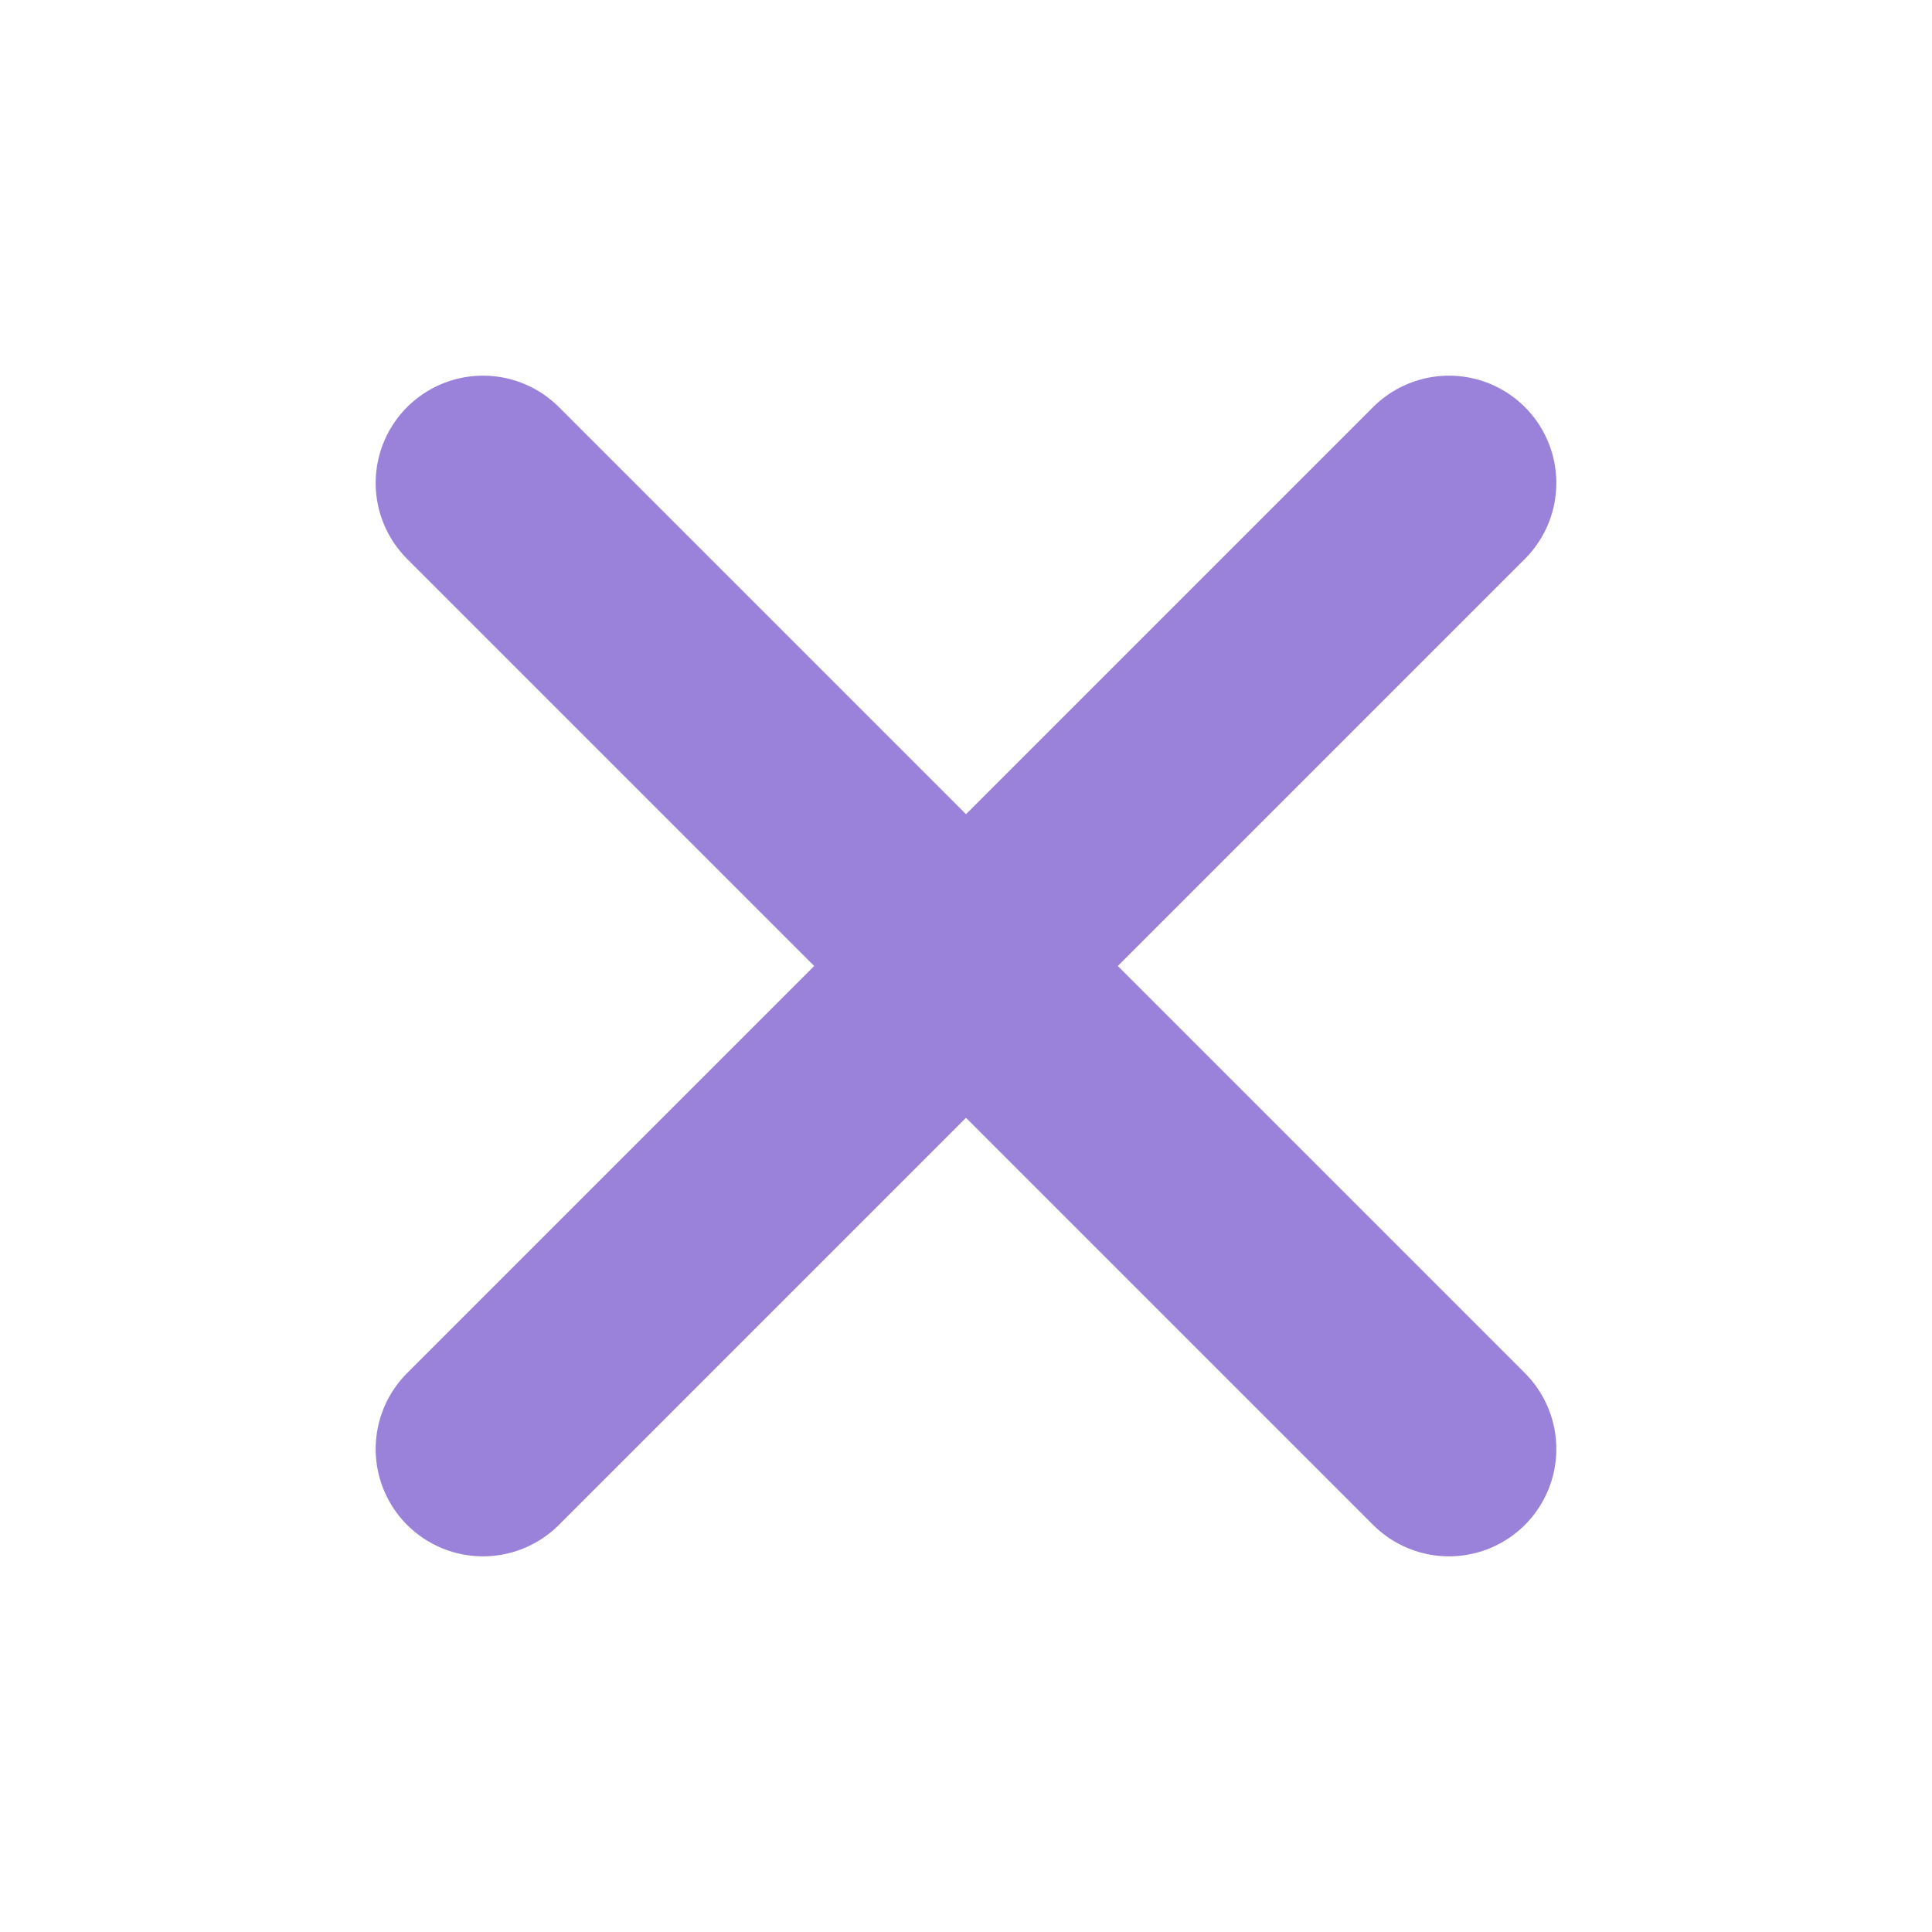
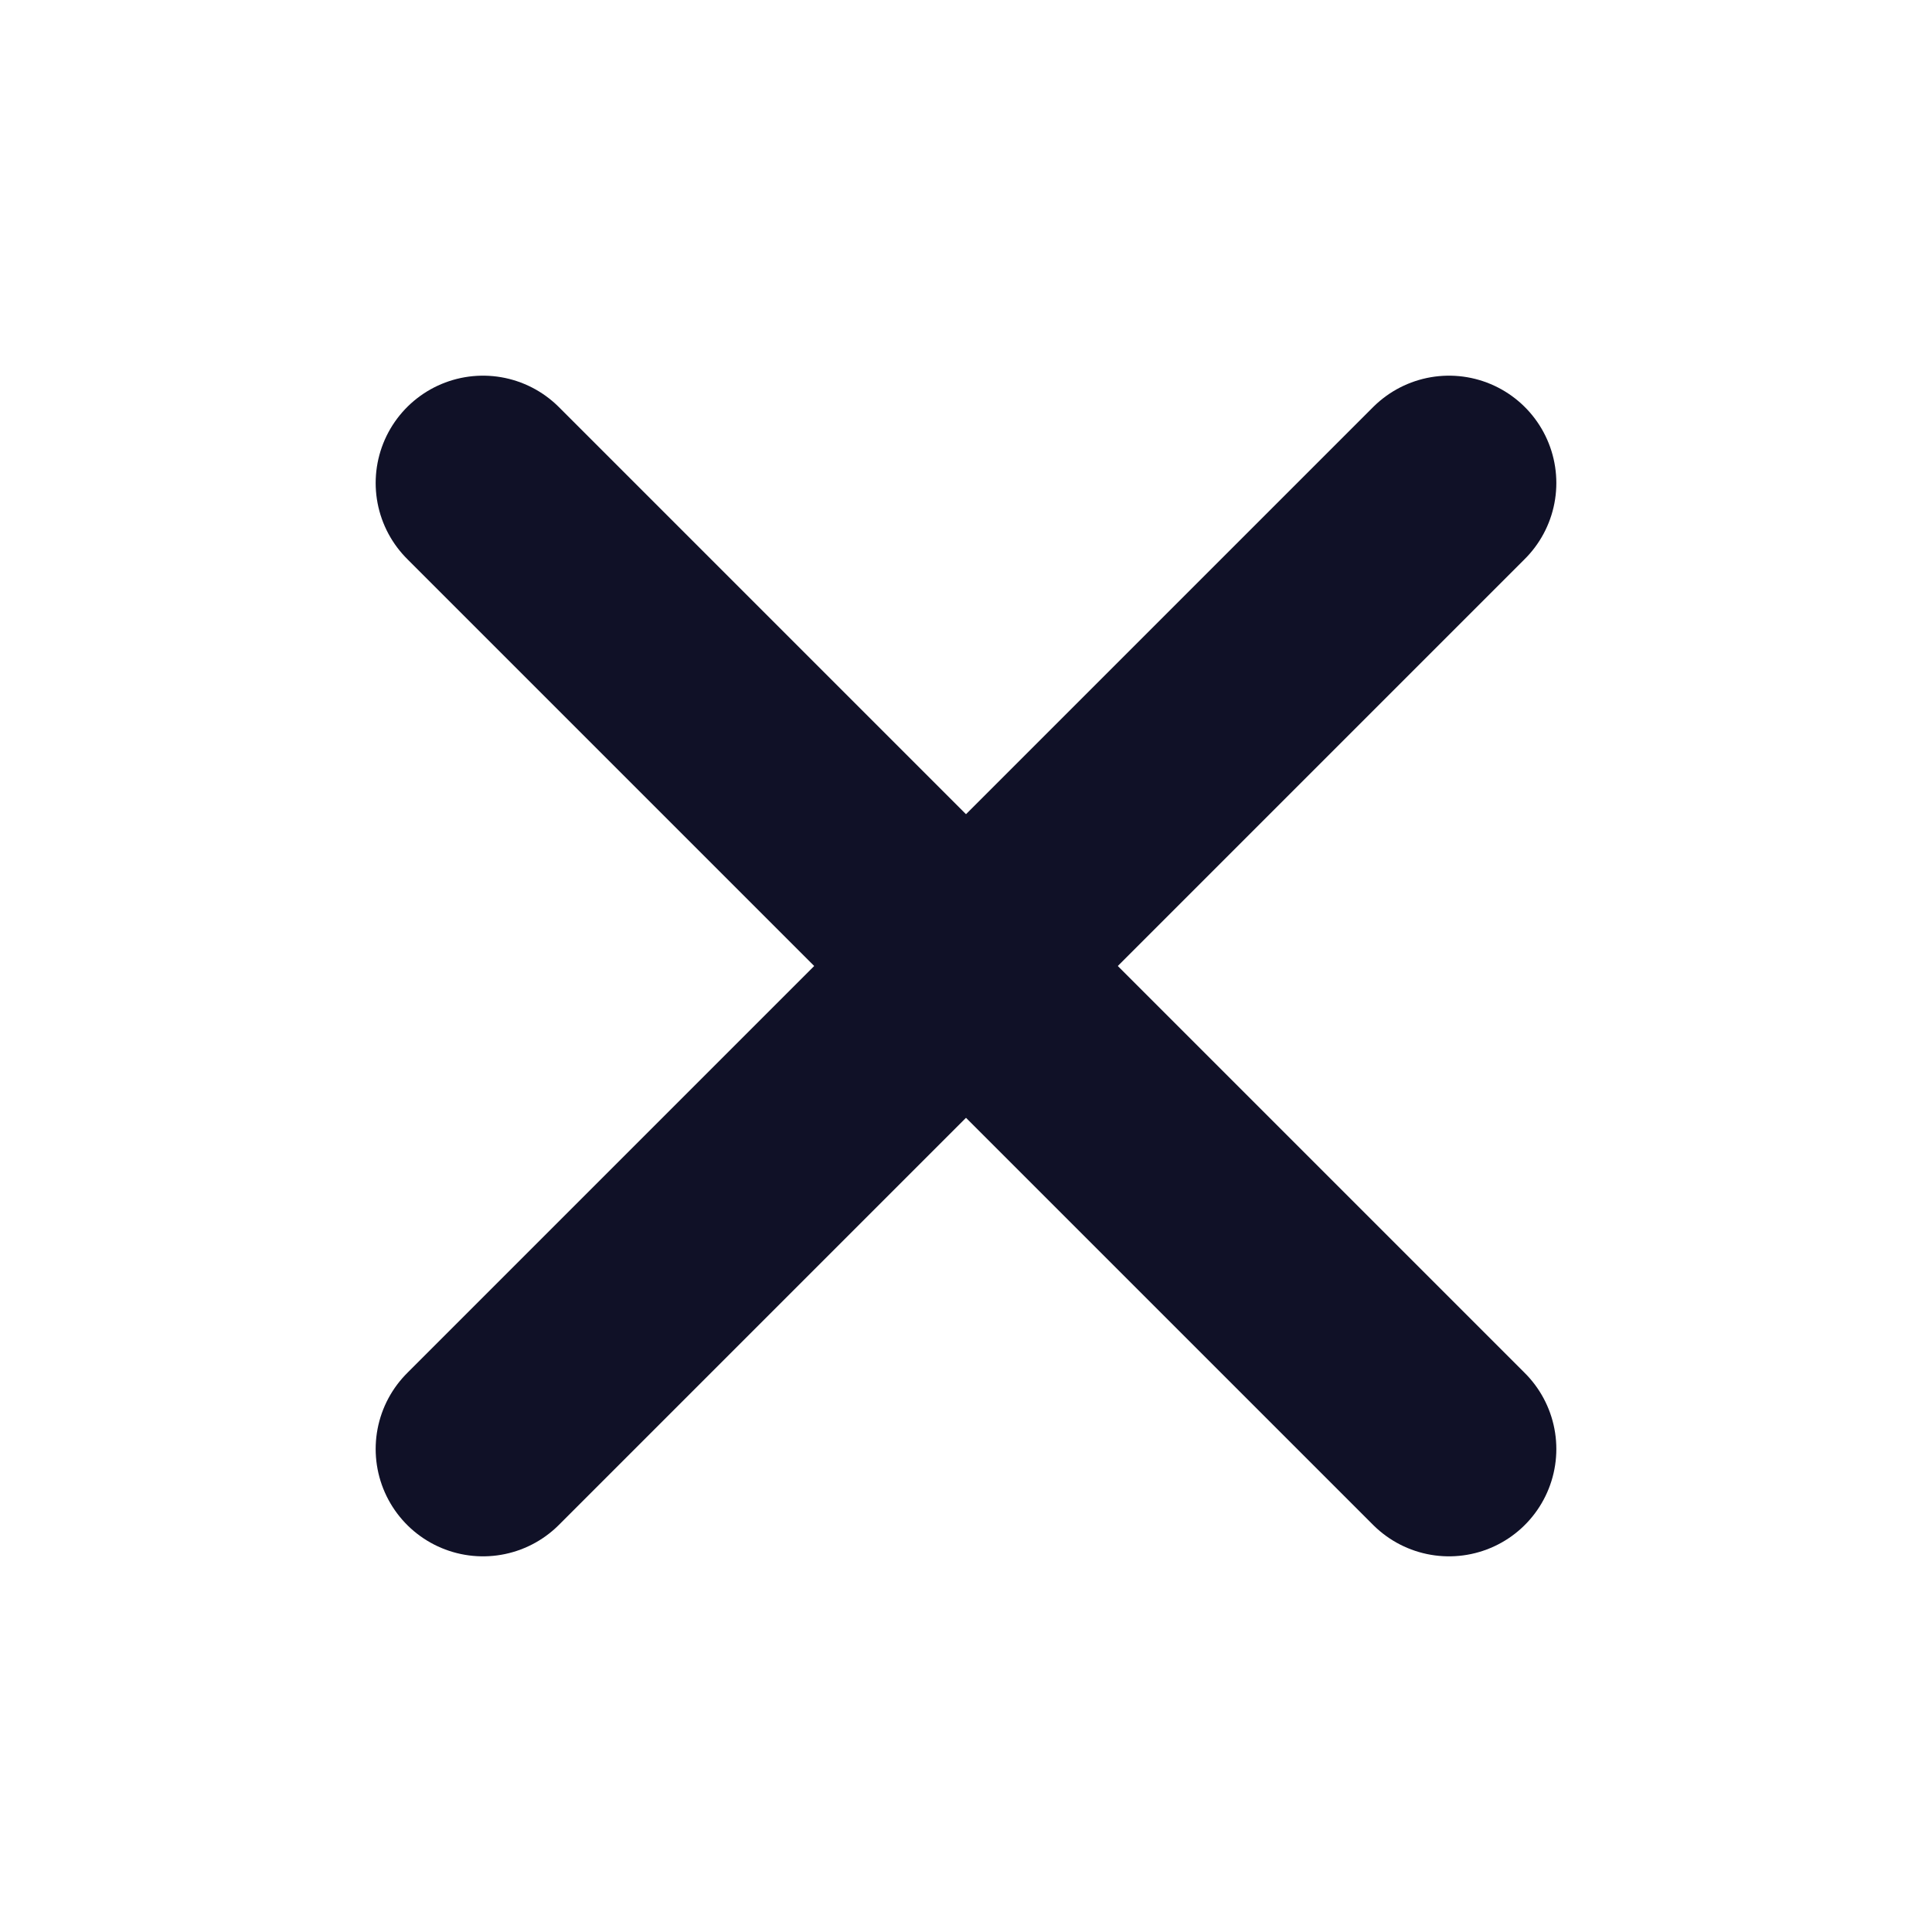
- <svg xmlns="http://www.w3.org/2000/svg" width="18" height="18" viewBox="0 0 18 18" fill="none">
-   <path d="M13.5 4.5L4.5 13.5" stroke="#9A81DA" stroke-width="2" stroke-linecap="round" stroke-linejoin="round" />
-   <path d="M4.5 4.5L13.5 13.5" stroke="#9A81DA" stroke-width="2" stroke-linecap="round" stroke-linejoin="round" />
+ <svg xmlns="http://www.w3.org/2000/svg" width="24" height="24" viewBox="0 0 18 18" fill="none">
+   <path d="M13.5 4.5L4.5 13.5" stroke="#101127" stroke-width="2" stroke-linecap="round" stroke-linejoin="round" />
+   <path d="M4.5 4.5L13.5 13.5" stroke="#101127" stroke-width="2" stroke-linecap="round" stroke-linejoin="round" />
</svg>
